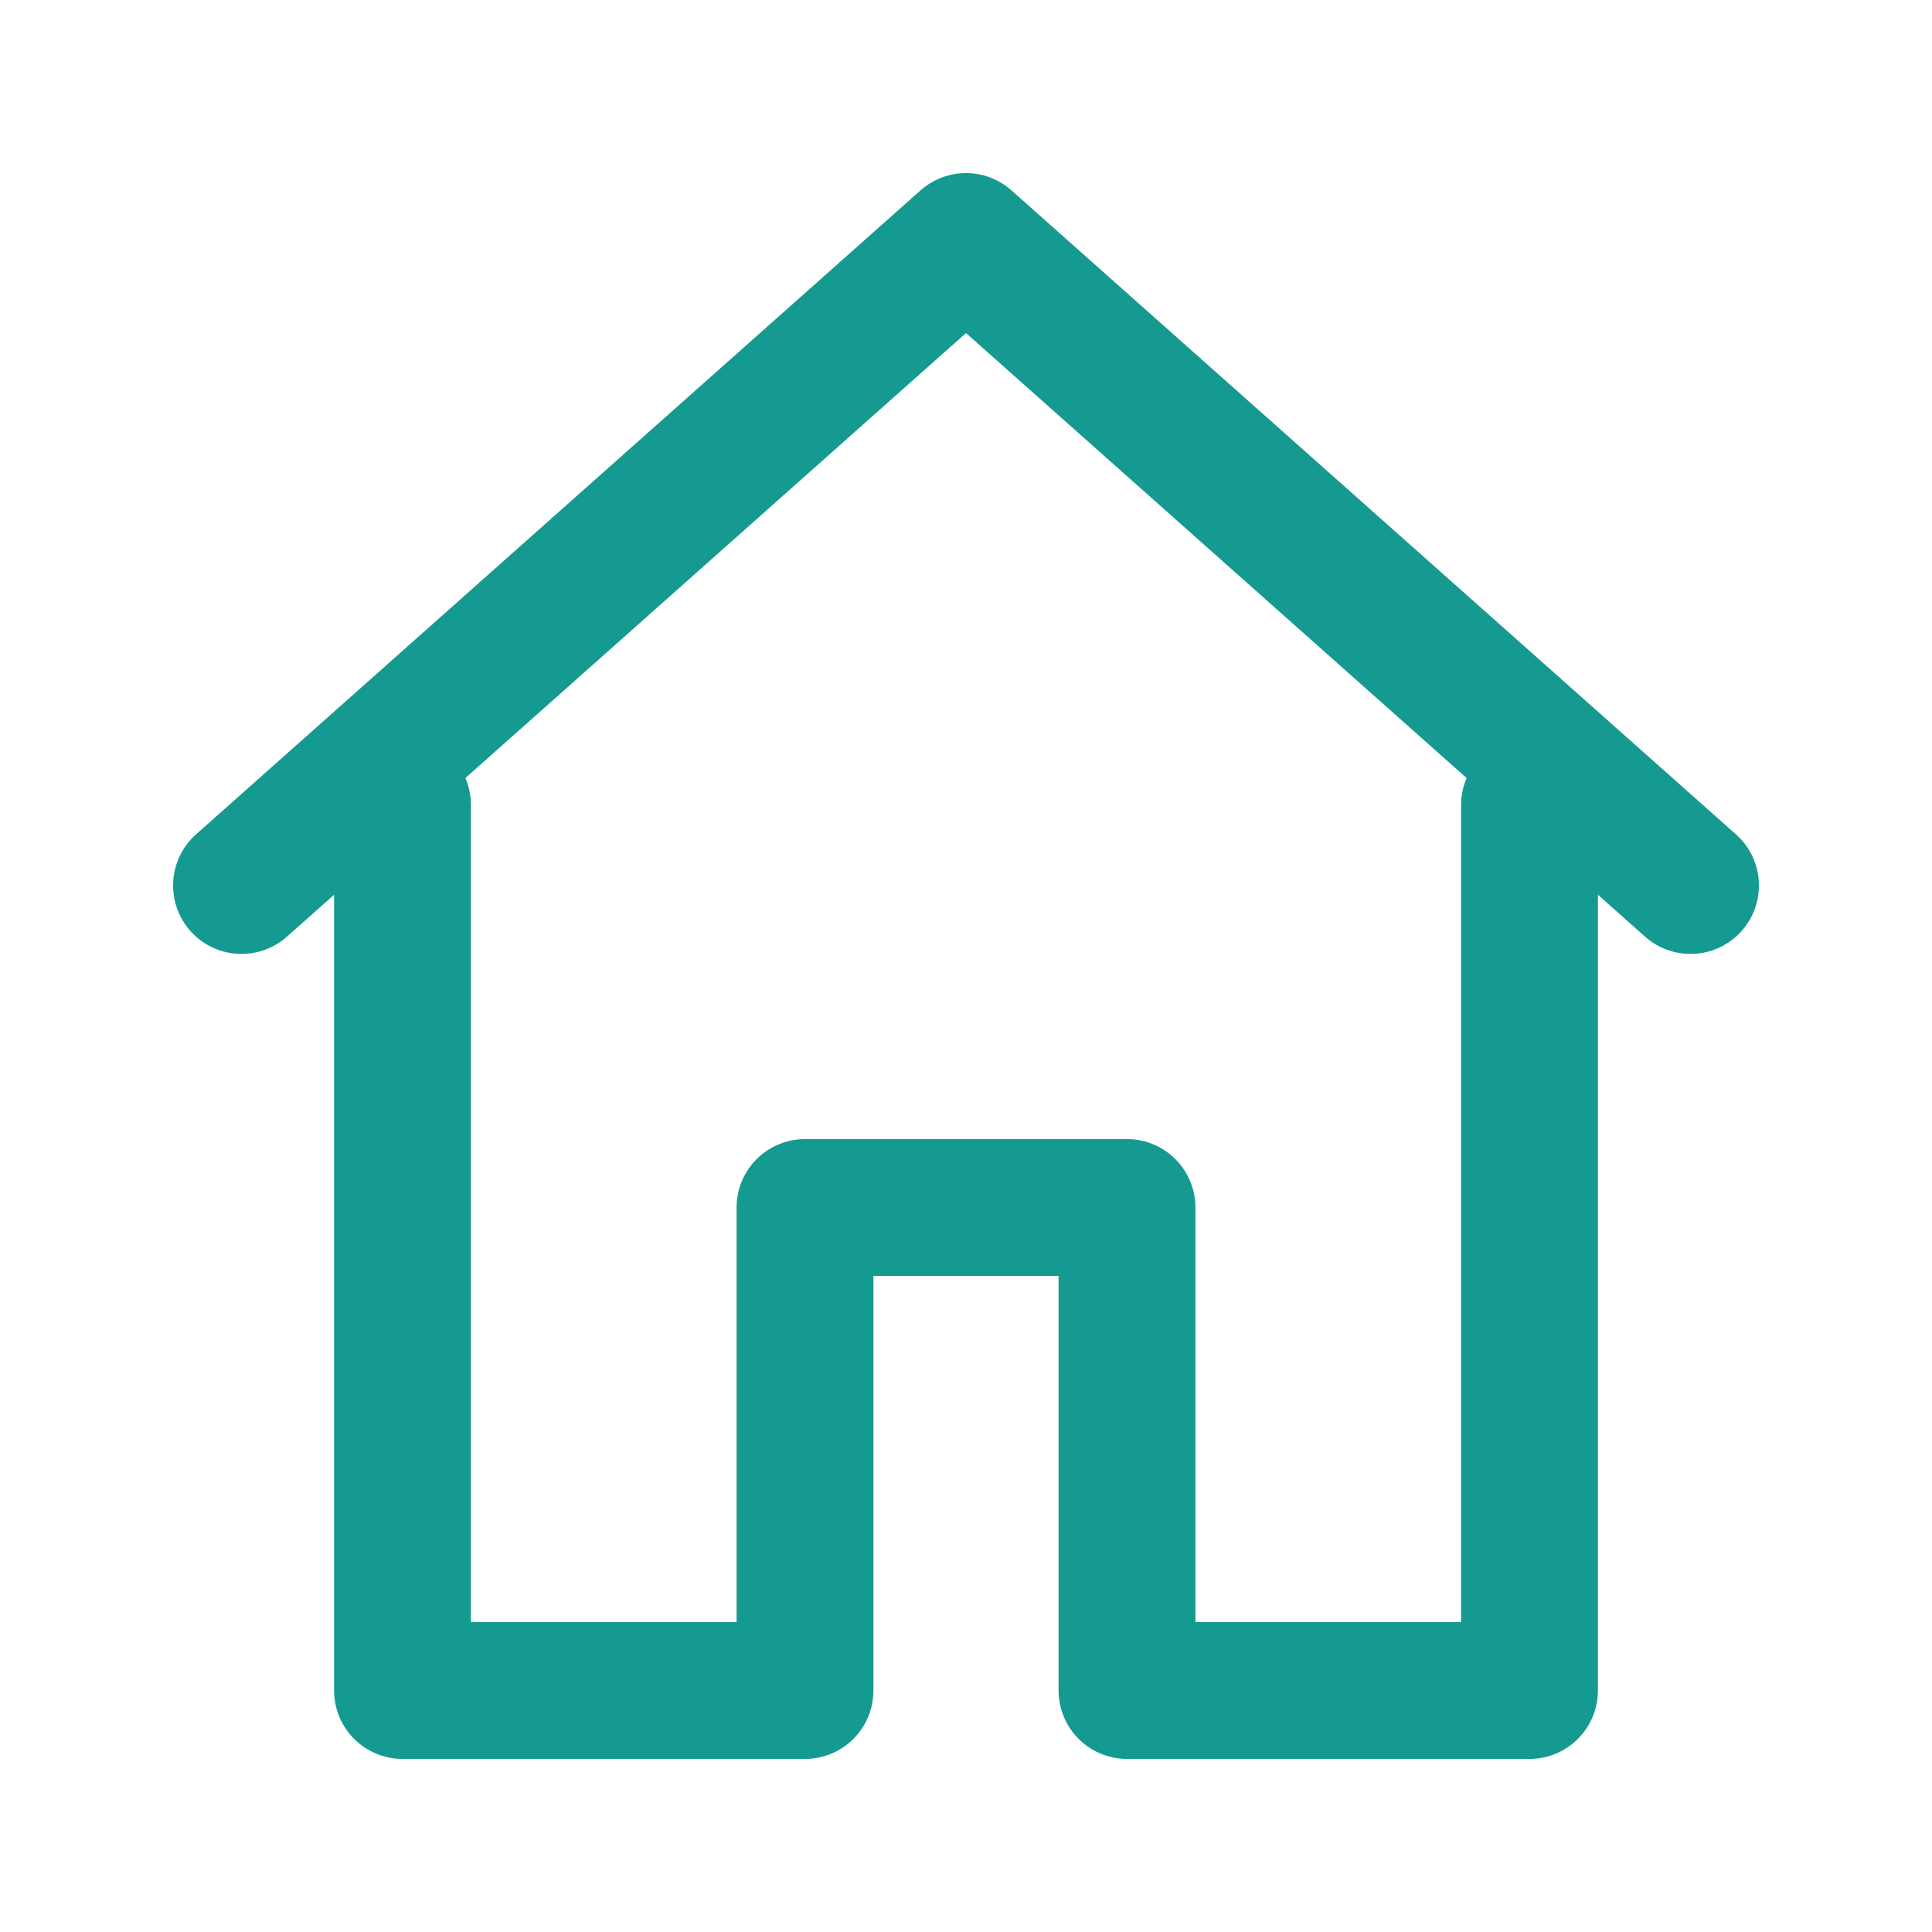
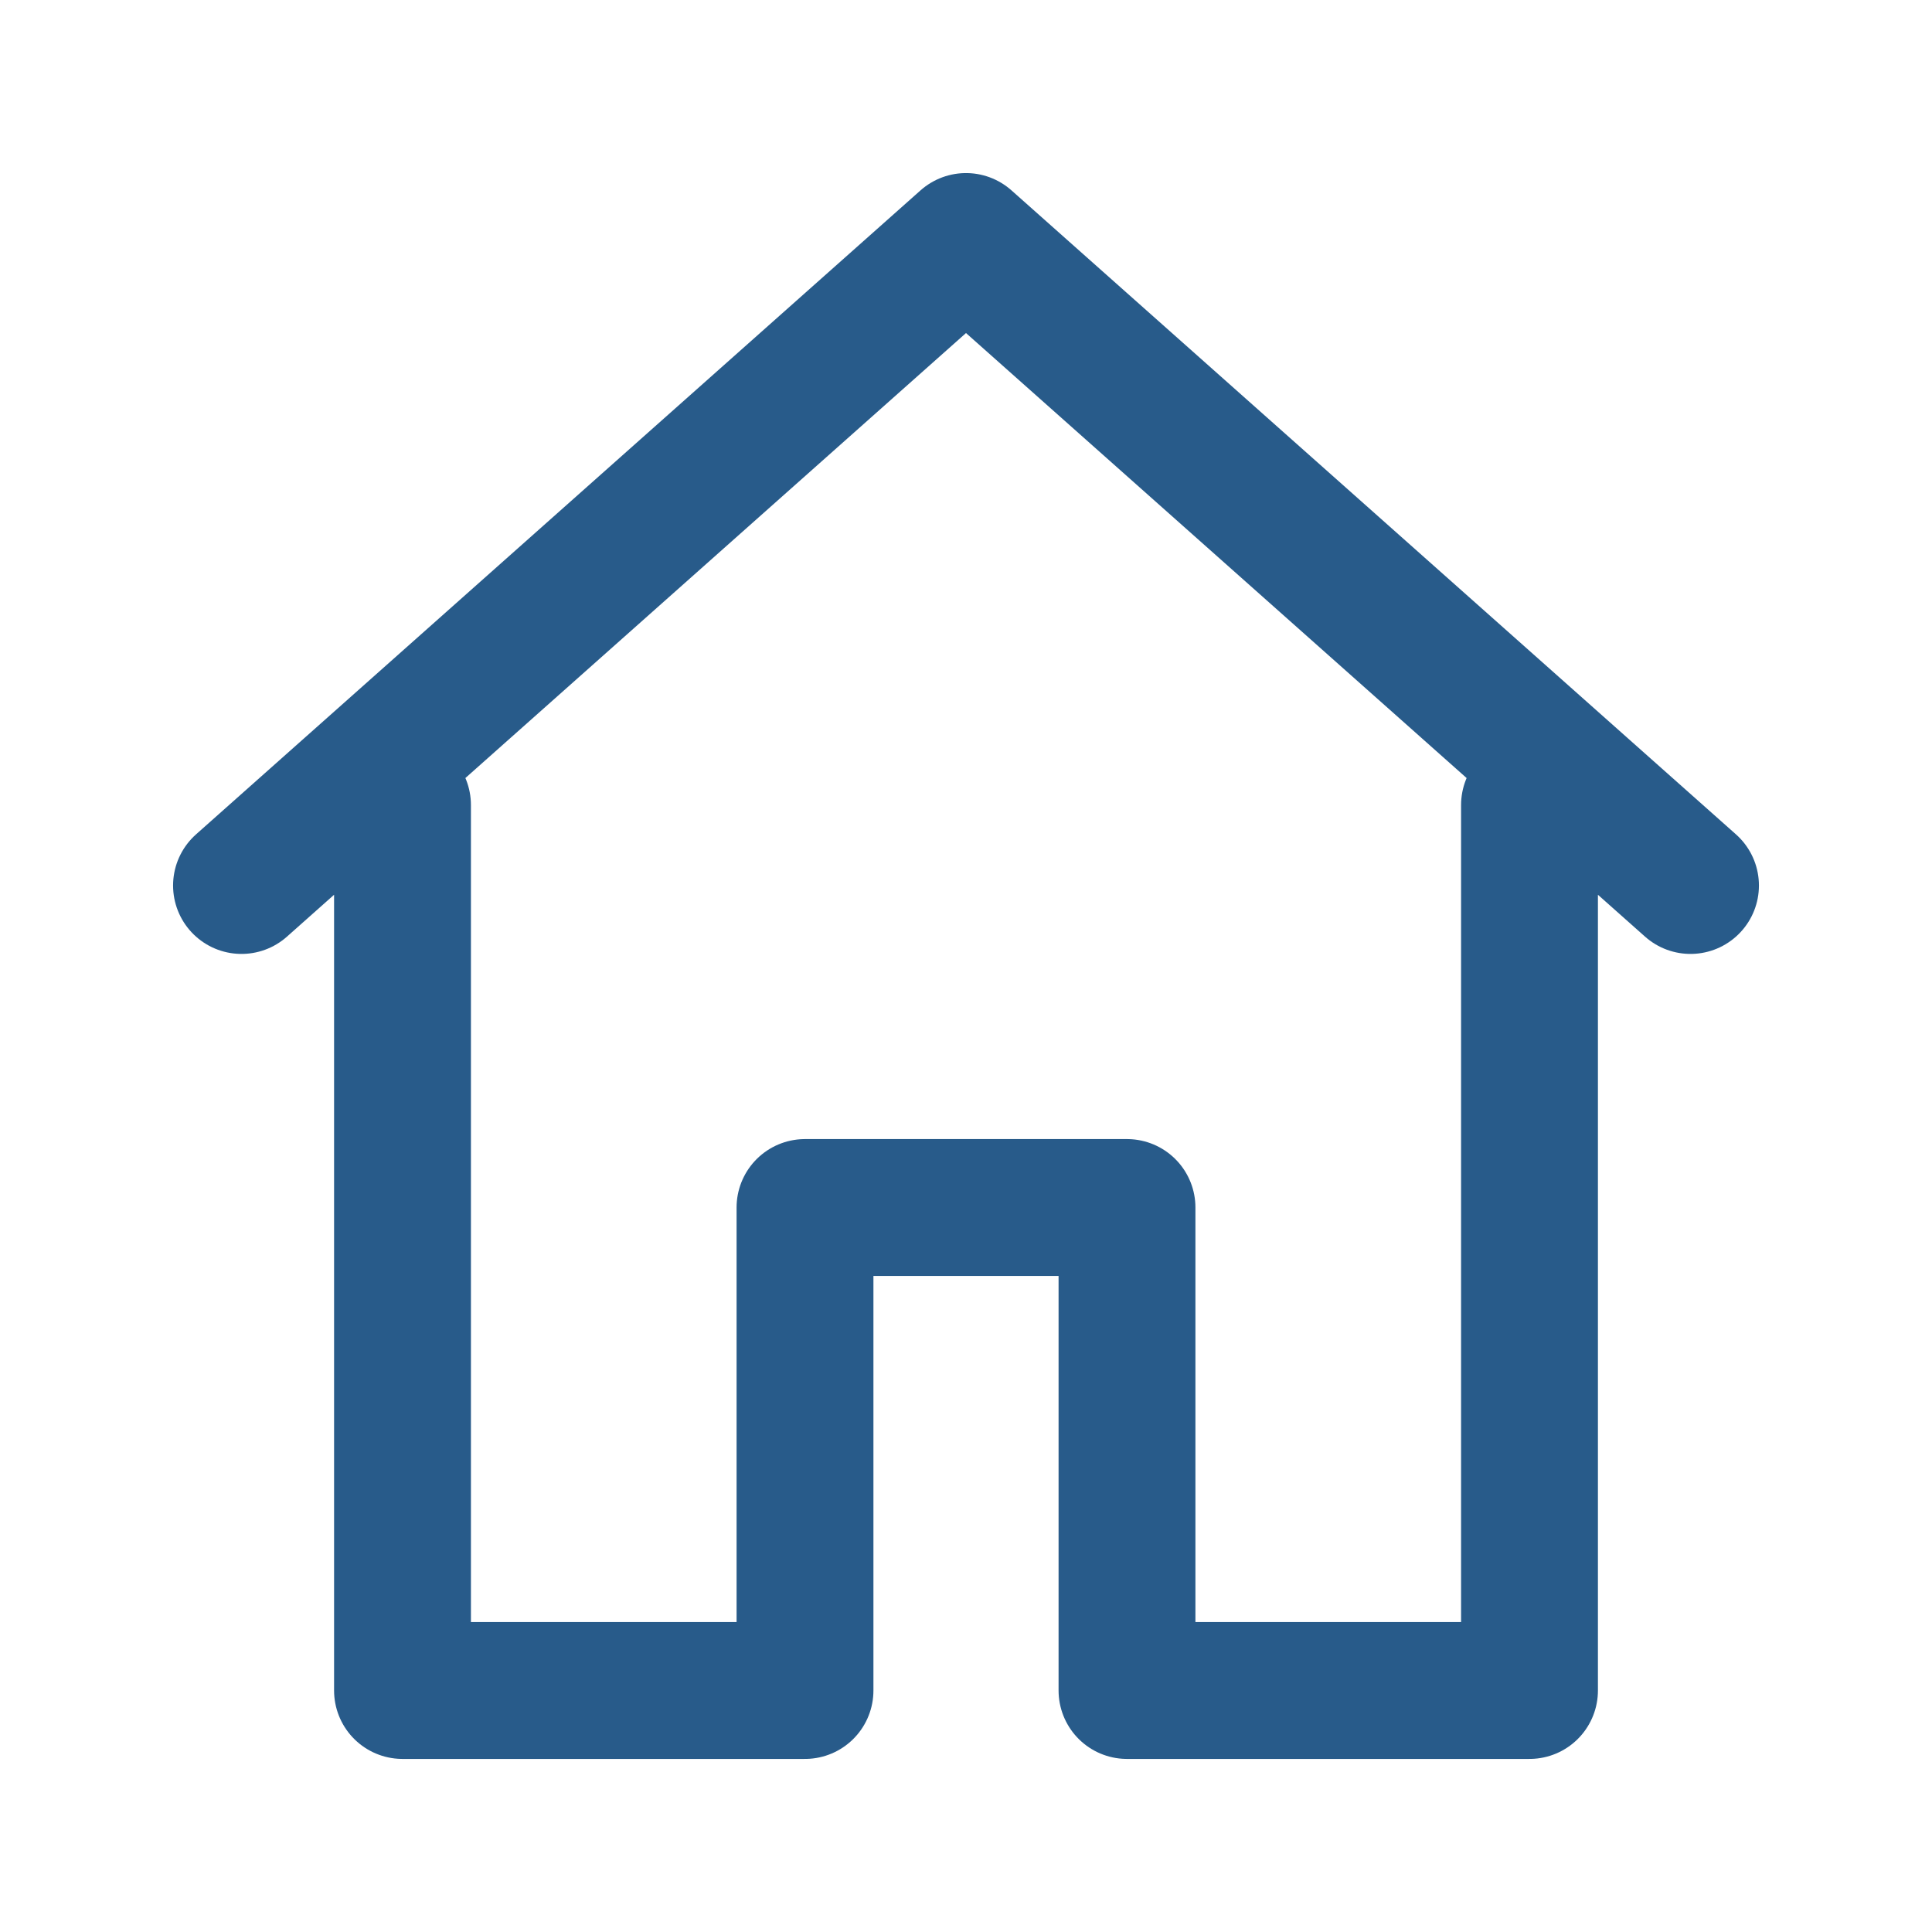
<svg xmlns="http://www.w3.org/2000/svg" width="24" height="24" viewBox="0 0 24 24">
-   <path d="M3 11L12 3L21 11M5 10V21H10V15H14V21H19V10" fill="none" stroke="#159A91" stroke-width="1.7" stroke-linecap="round" stroke-linejoin="round" />
+   <path d="M3 11L12 3L21 11M5 10V21H10V15H14V21H19V10" fill="none" stroke="#285B8A" stroke-width="1.7" stroke-linecap="round" stroke-linejoin="round" />
</svg>
